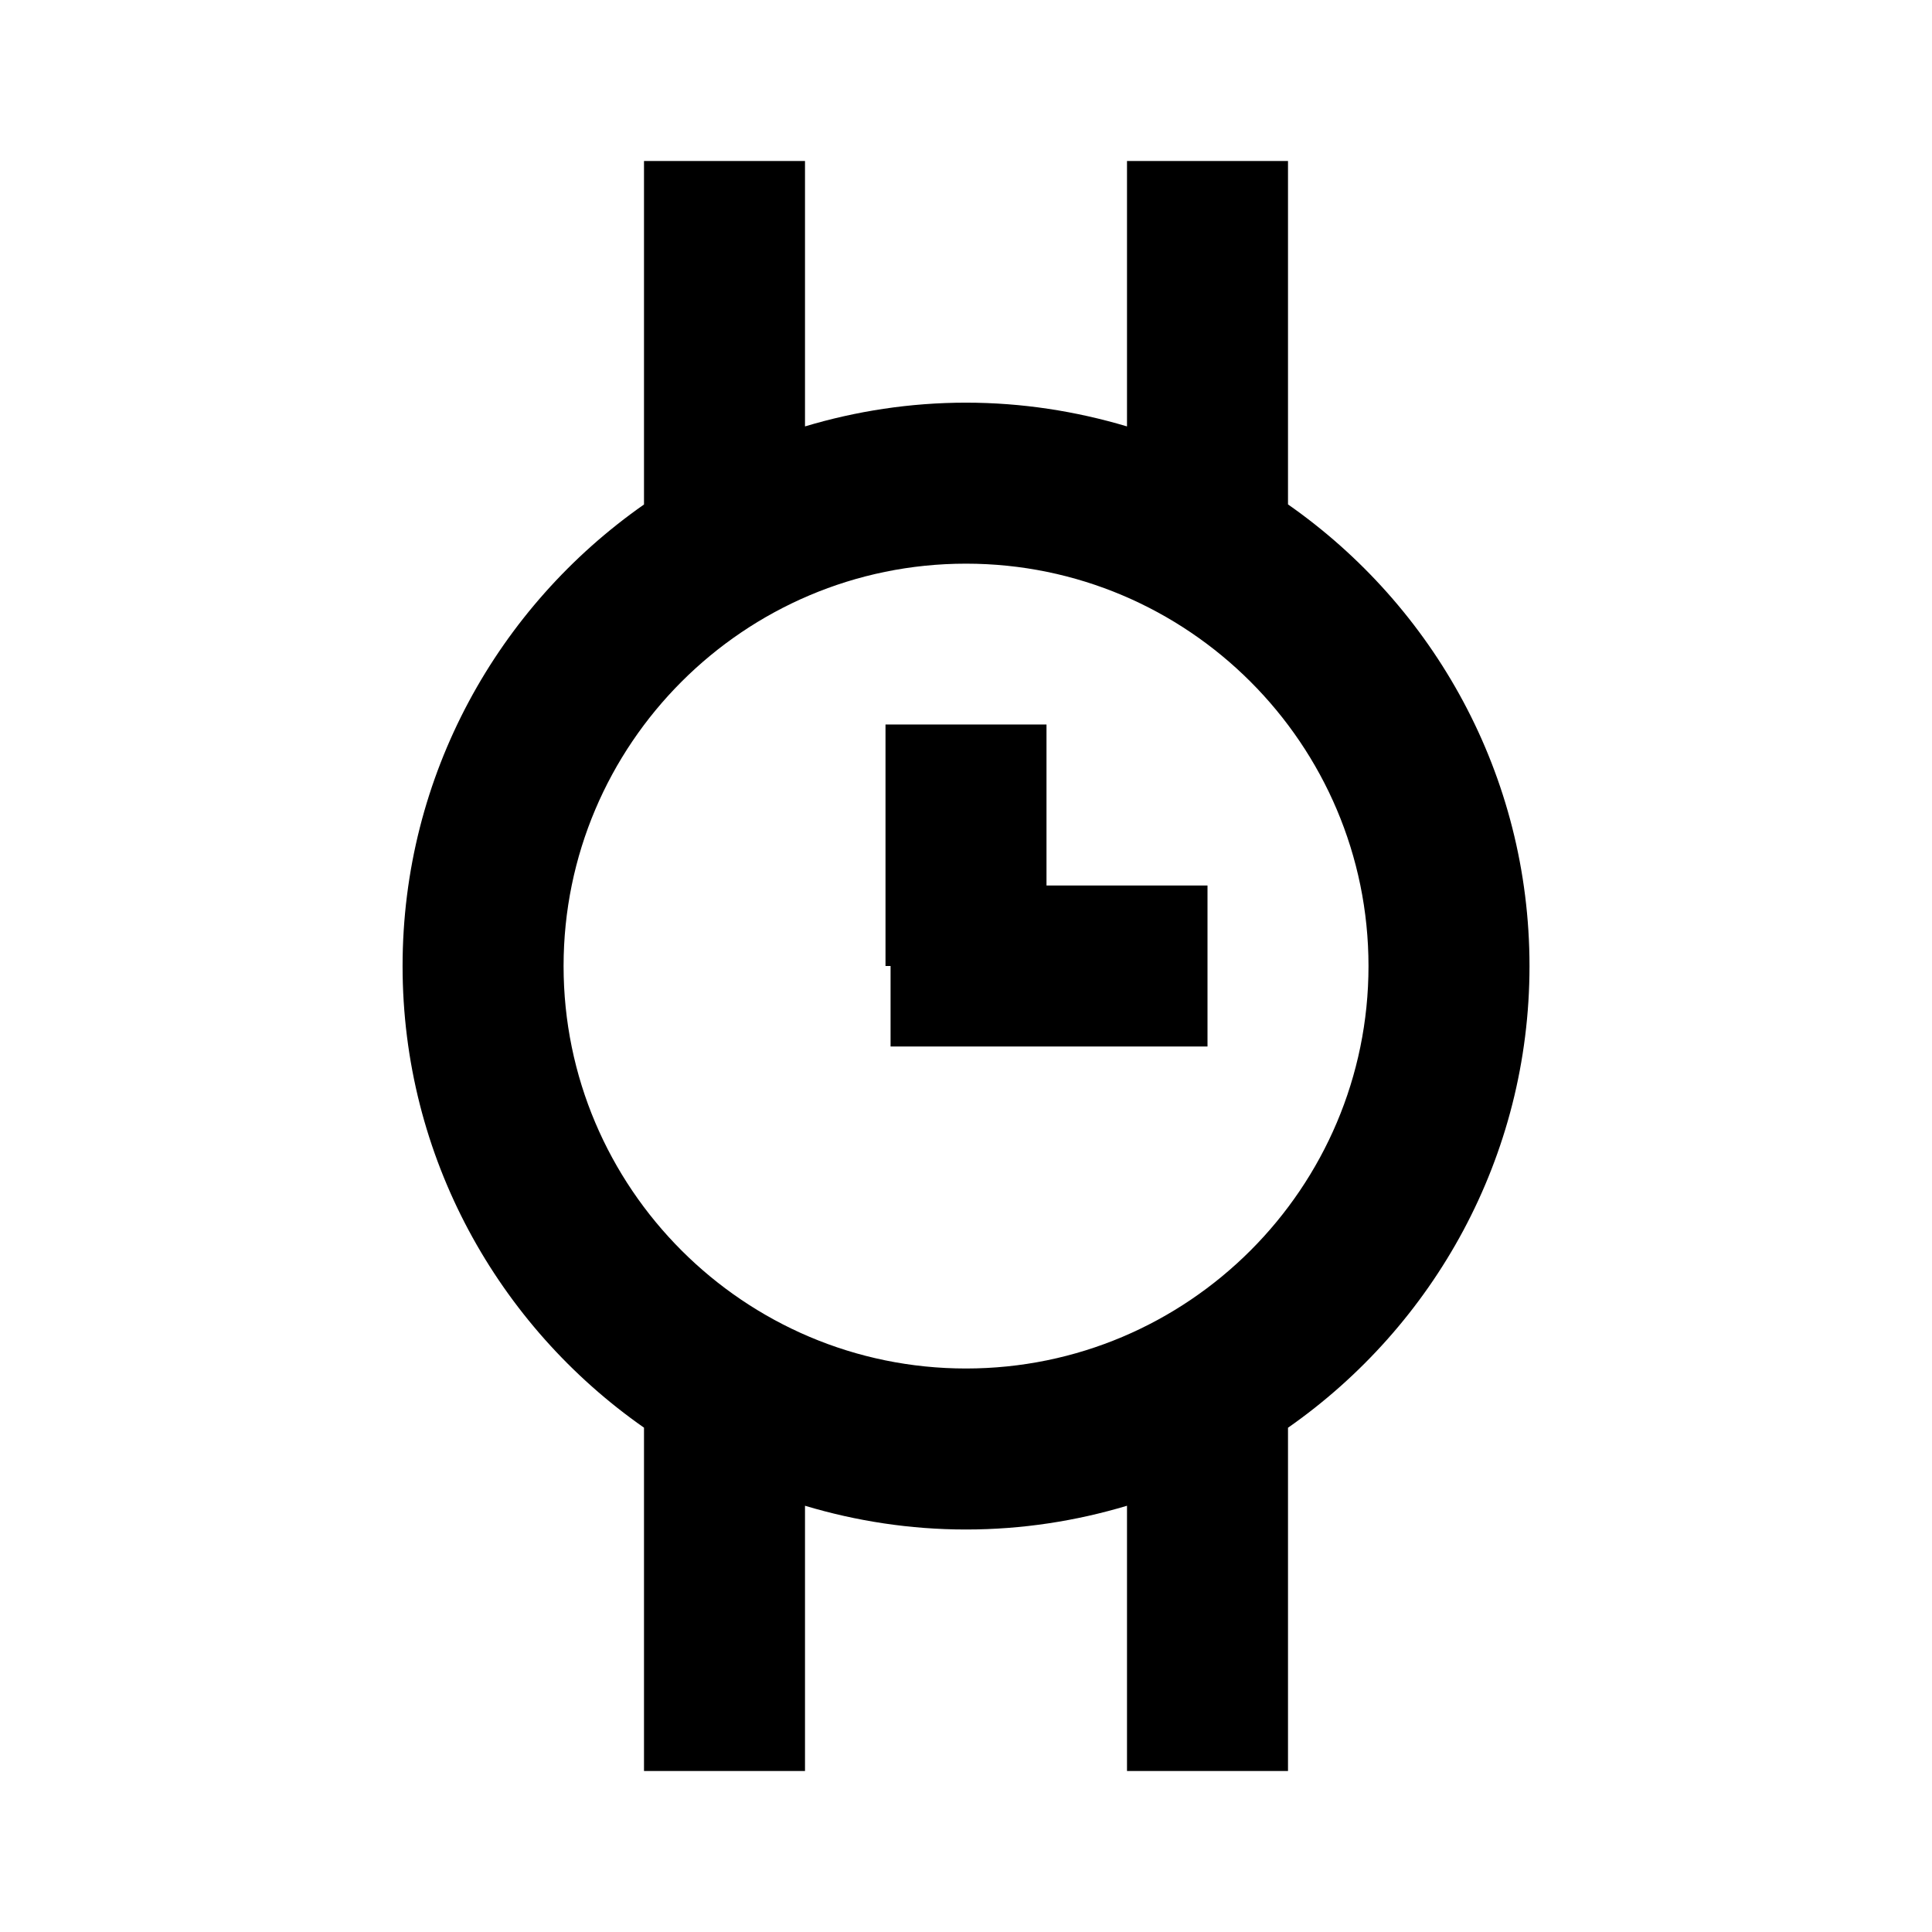
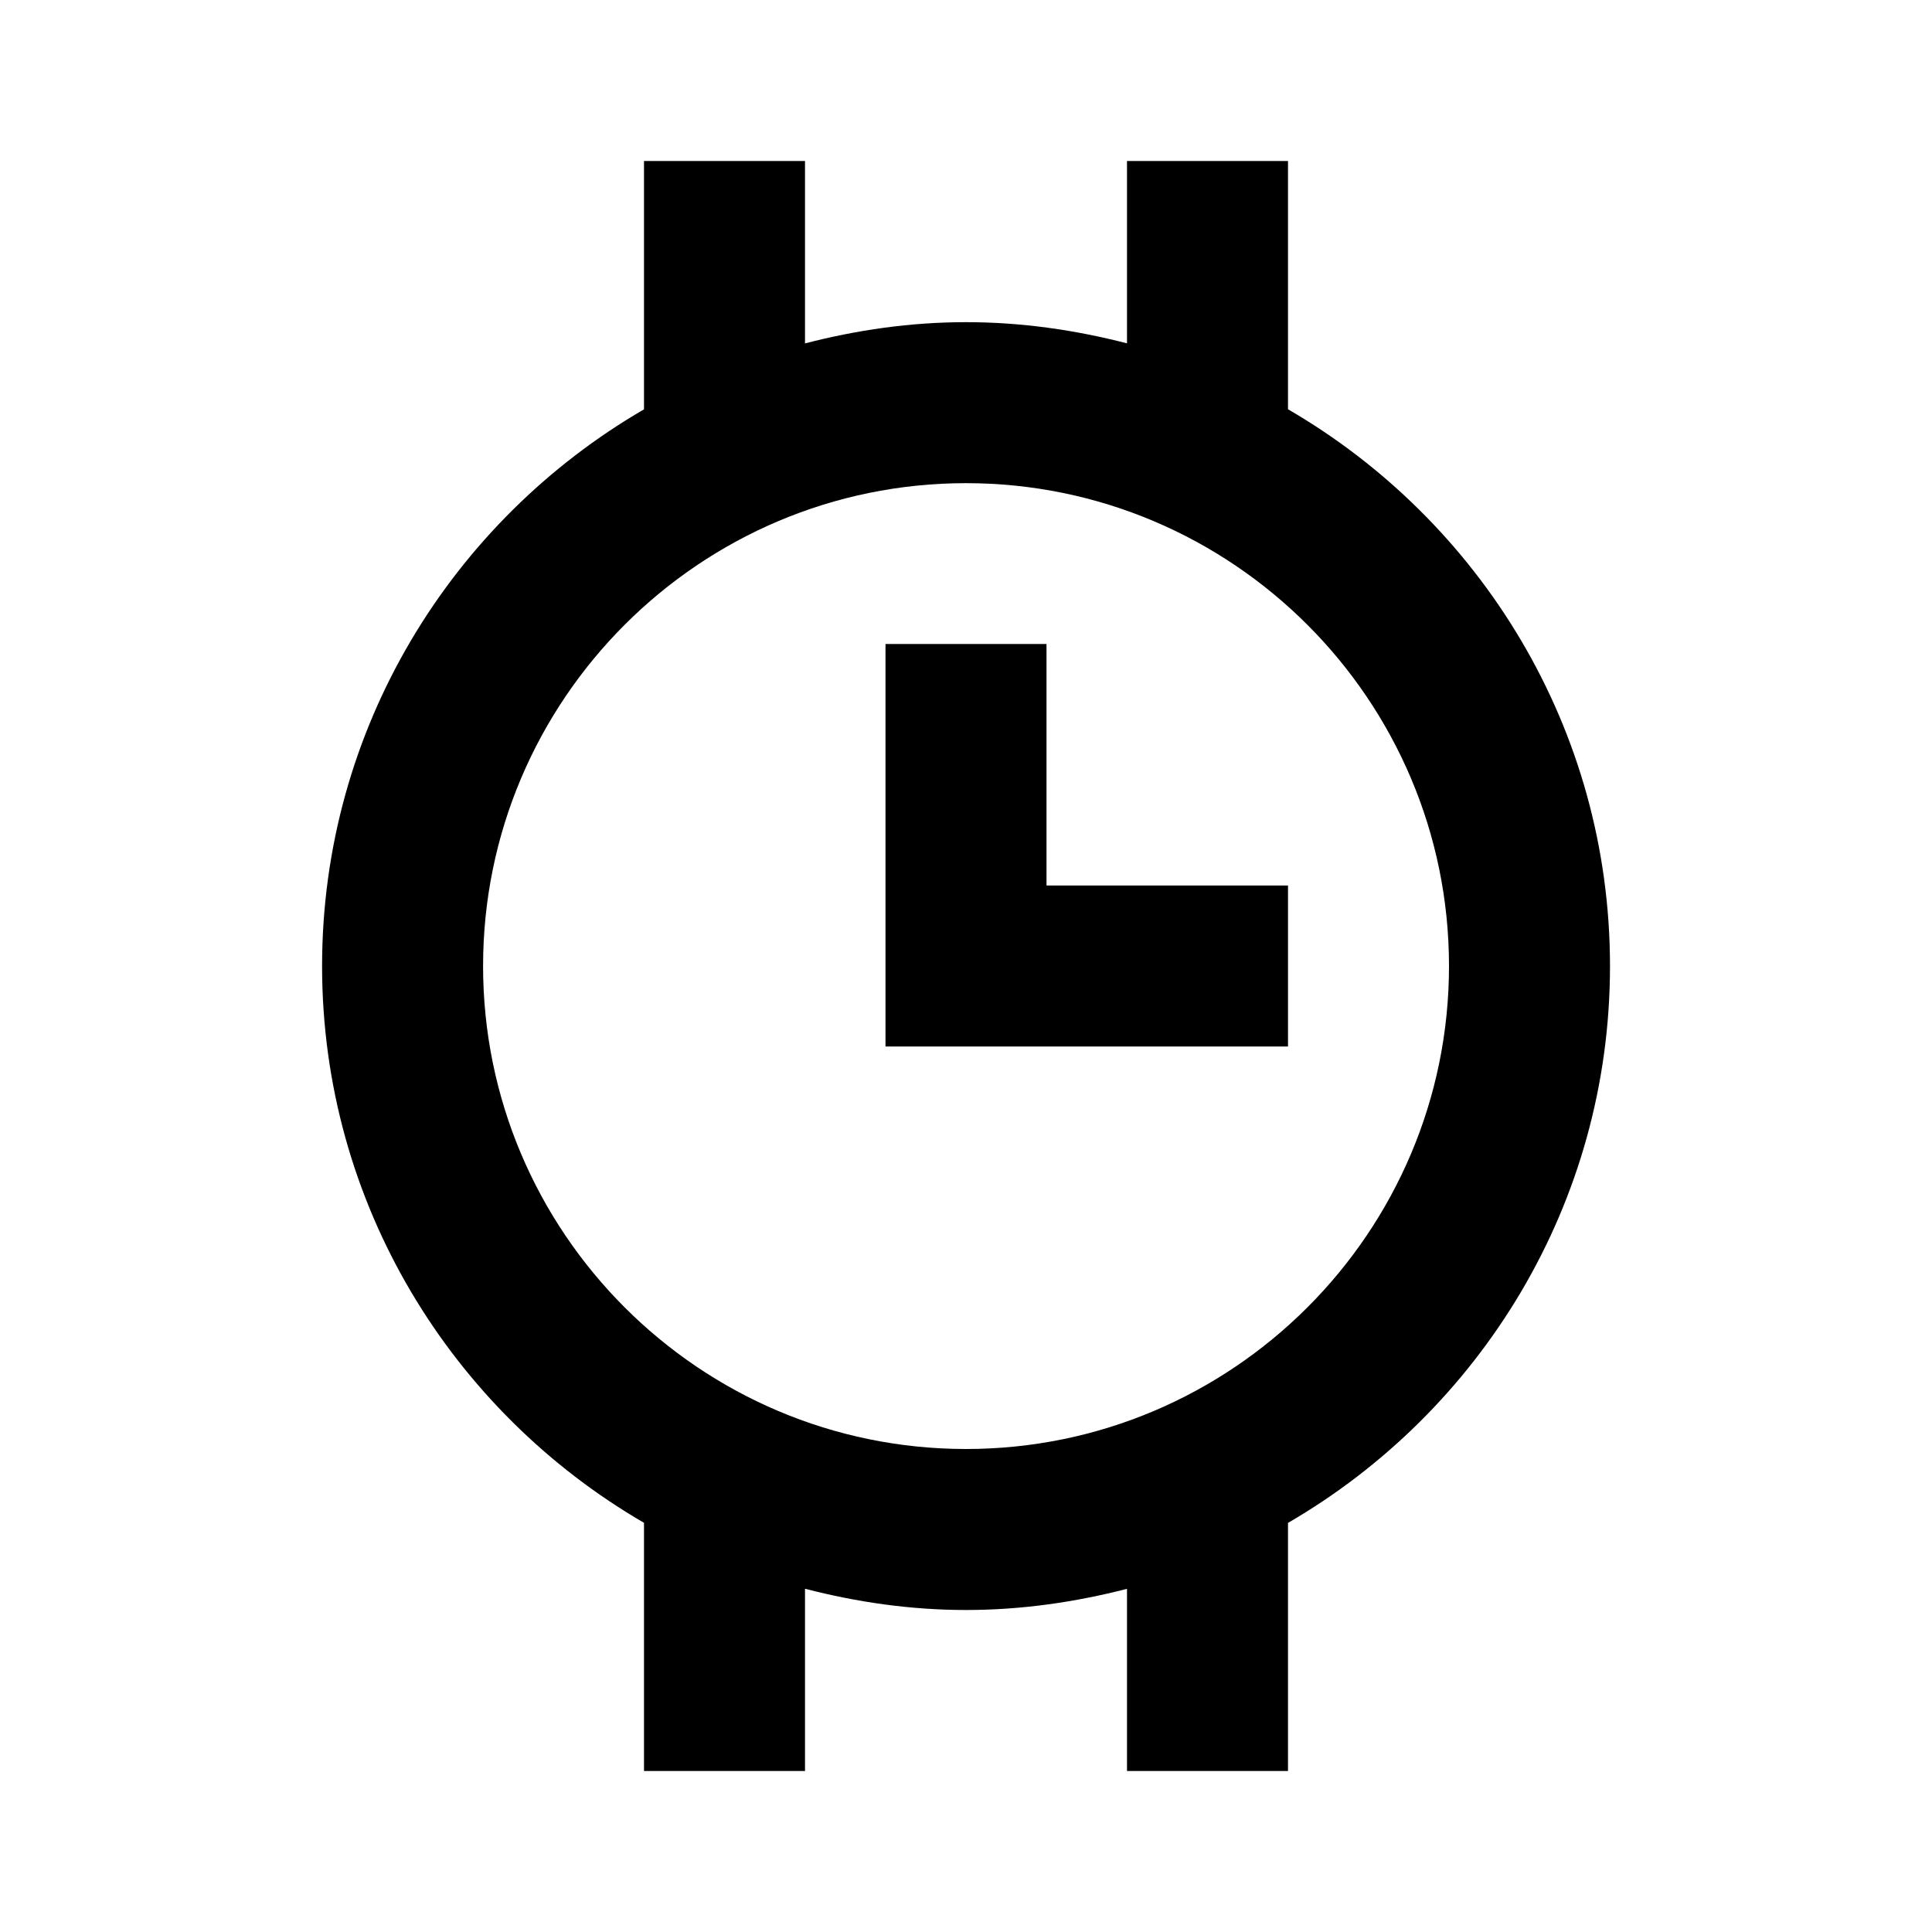
<svg xmlns="http://www.w3.org/2000/svg" version="1.1" id="Layer_1" x="0px" y="0px" width="24px" height="24px" viewBox="0 0 24 24" enable-background="new 0 0 24 24" xml:space="preserve">
  <g>
-     <path d="M16,6.266V2h-2v3.297c-0.634-0.189-1.305-0.295-2-0.295c-0.695,0-1.366,0.105-2,0.295V2H8v4.267   c-1.81,1.266-2.999,3.362-2.999,5.734S6.19,16.47,8,17.735V22h2v-3.295C10.634,18.895,11.305,19,12,19c0.695,0,1.366-0.105,2-0.295   V22h2v-4.264c1.811-1.266,3-3.363,3-5.735S17.811,7.531,16,6.266z M12,17c-2.756,0-4.999-2.242-4.999-4.999S9.244,7.002,12,7.002   s5,2.242,5,4.999S14.757,17,12,17z" />
-     <polygon points="13,9 11,9 11,12 11.063,12 11.063,13 15,13 15,11 13,11  " />
+     <path d="M16,5.084V2h-2v2.265c-0.641-0.165-1.308-0.263-2-0.263c-0.692,0-1.36,0.098-2,0.264V2H8v3.085   c-2.386,1.386-3.999,3.963-3.999,6.916S5.614,17.531,8,18.917V22h2v-2.264C10.641,19.902,11.309,20,12,20   c0.691,0,1.359-0.098,2-0.263V22h2v-3.082c2.387-1.386,4-3.964,4-6.917S18.387,6.47,16,5.084z M12,18   c-3.308,0-5.999-2.691-5.999-5.999S8.692,6.002,12,6.002s6,2.691,6,5.999S15.309,18,12,18z" />
+     <polygon points="13,8 11,8 11,11 11,12 11,13 16,13 16,11 13,11  " />
  </g>
</svg>
